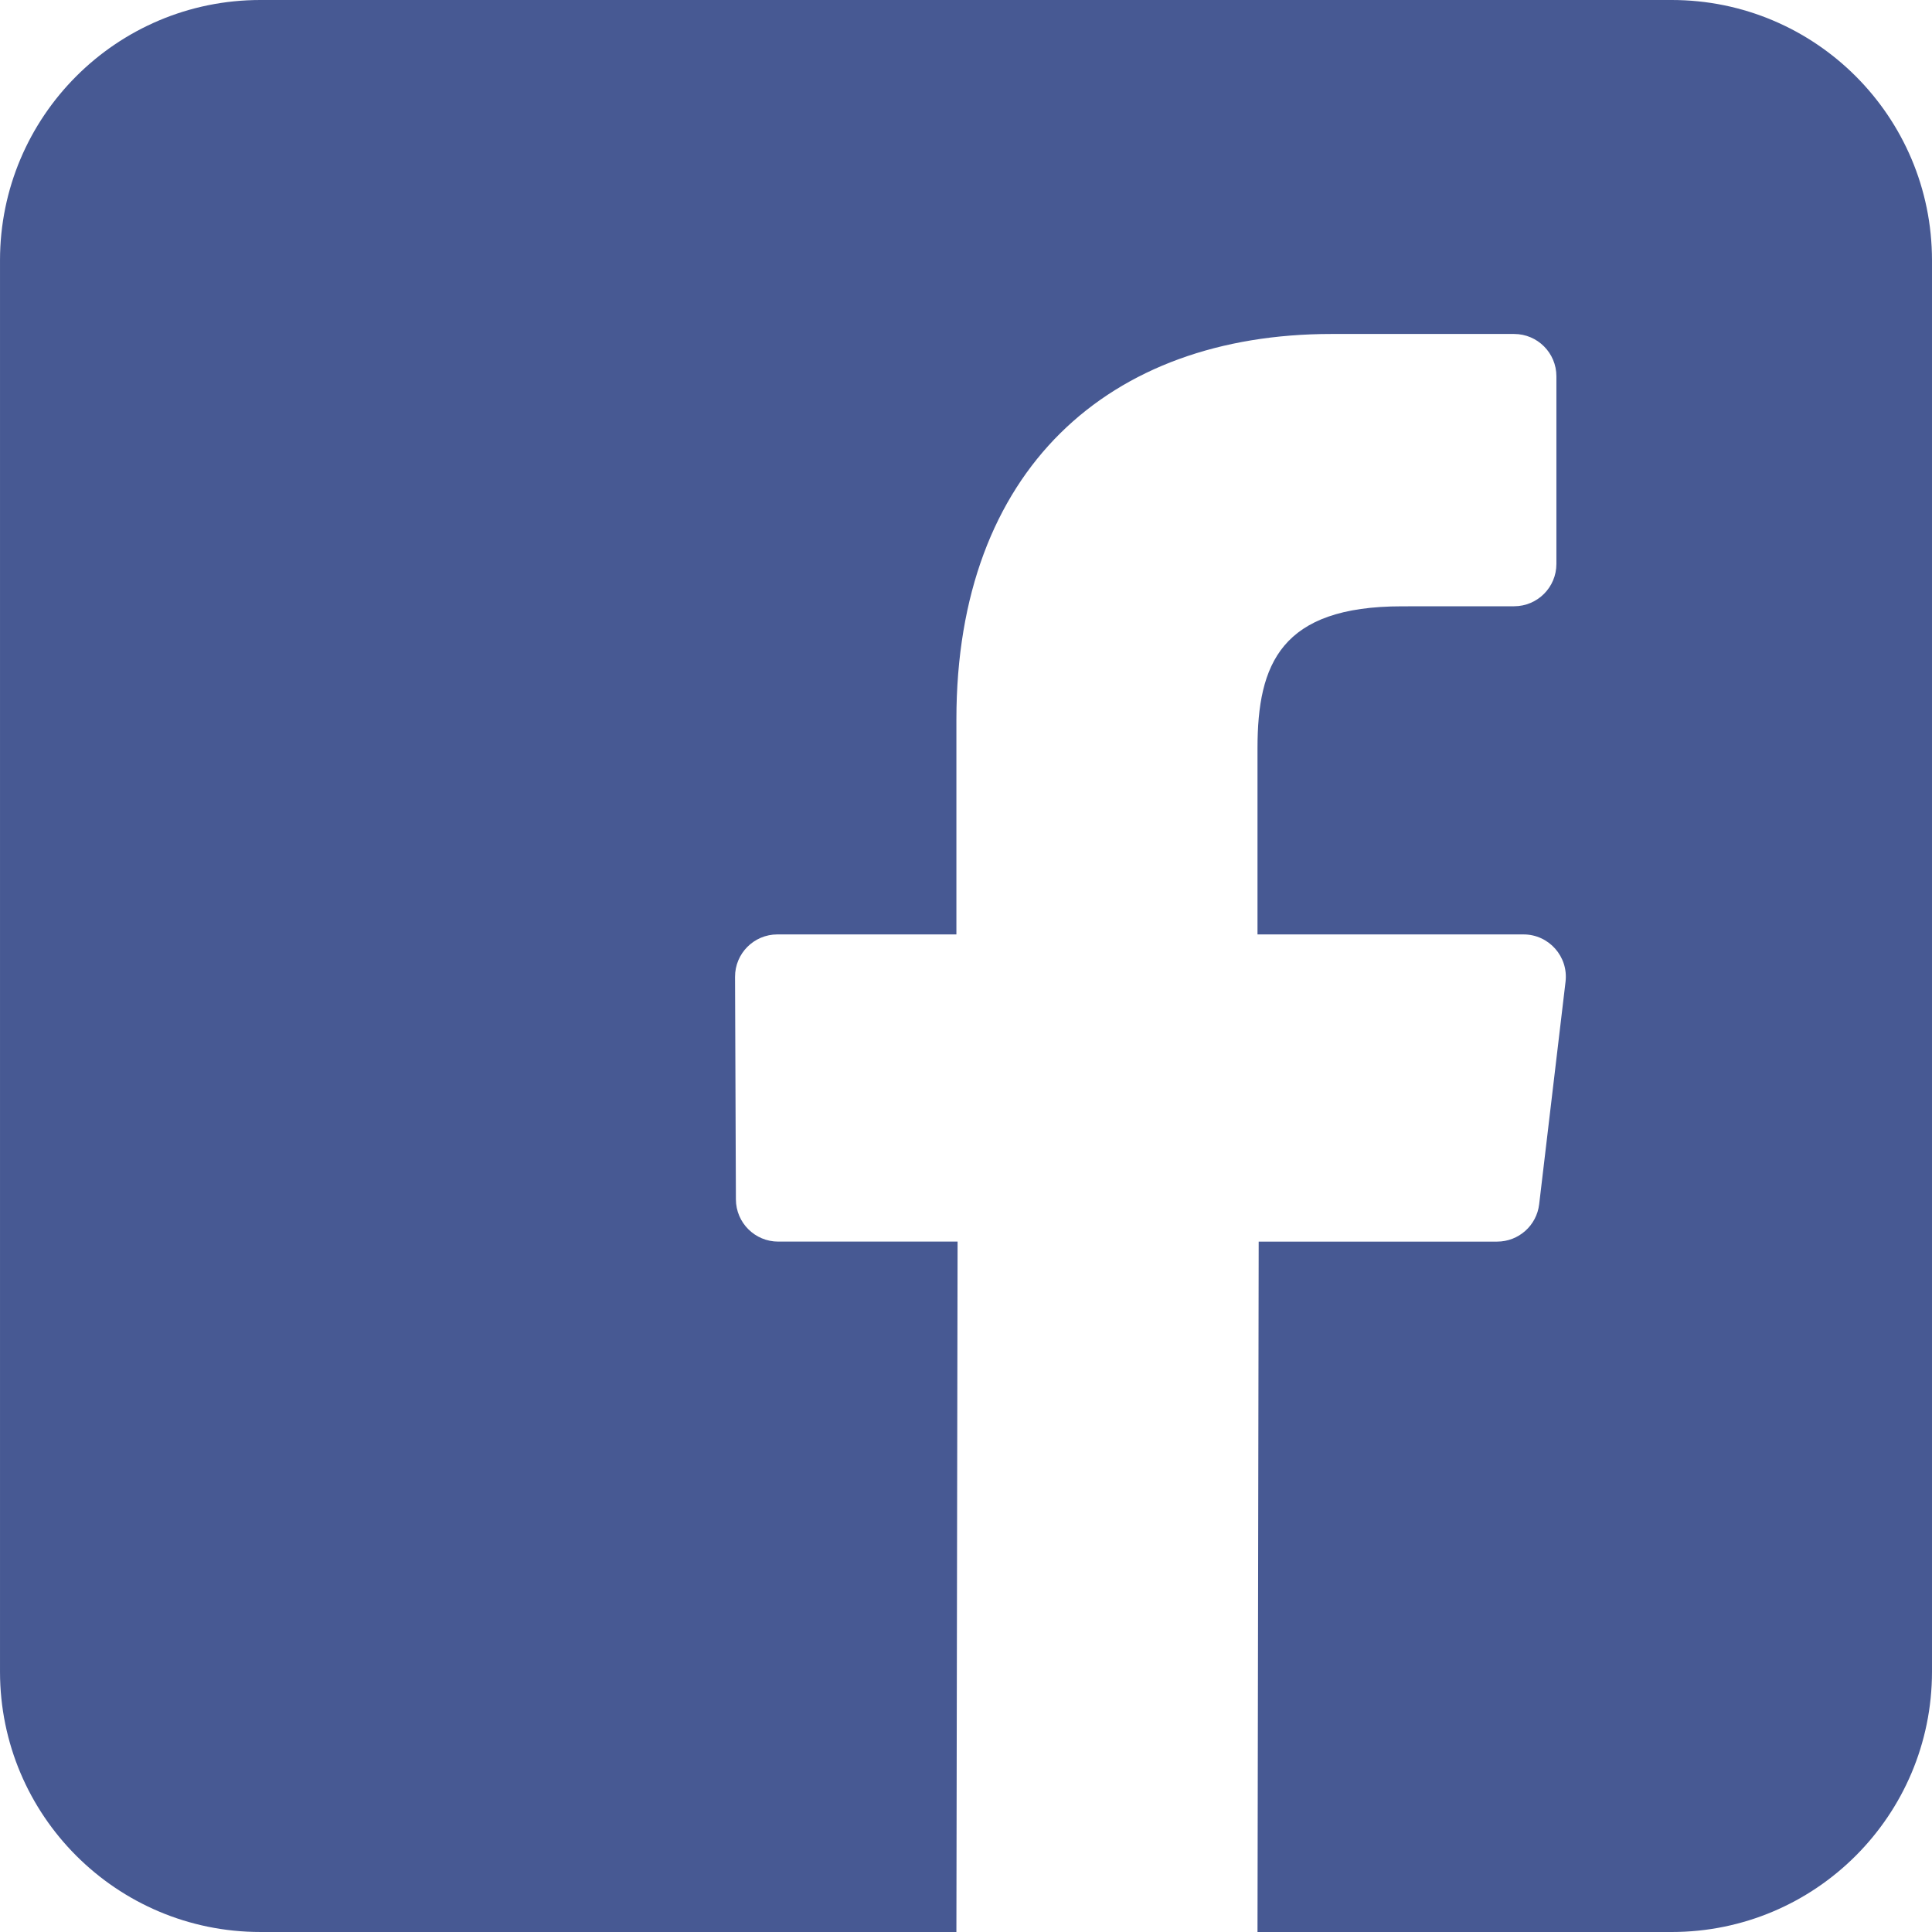
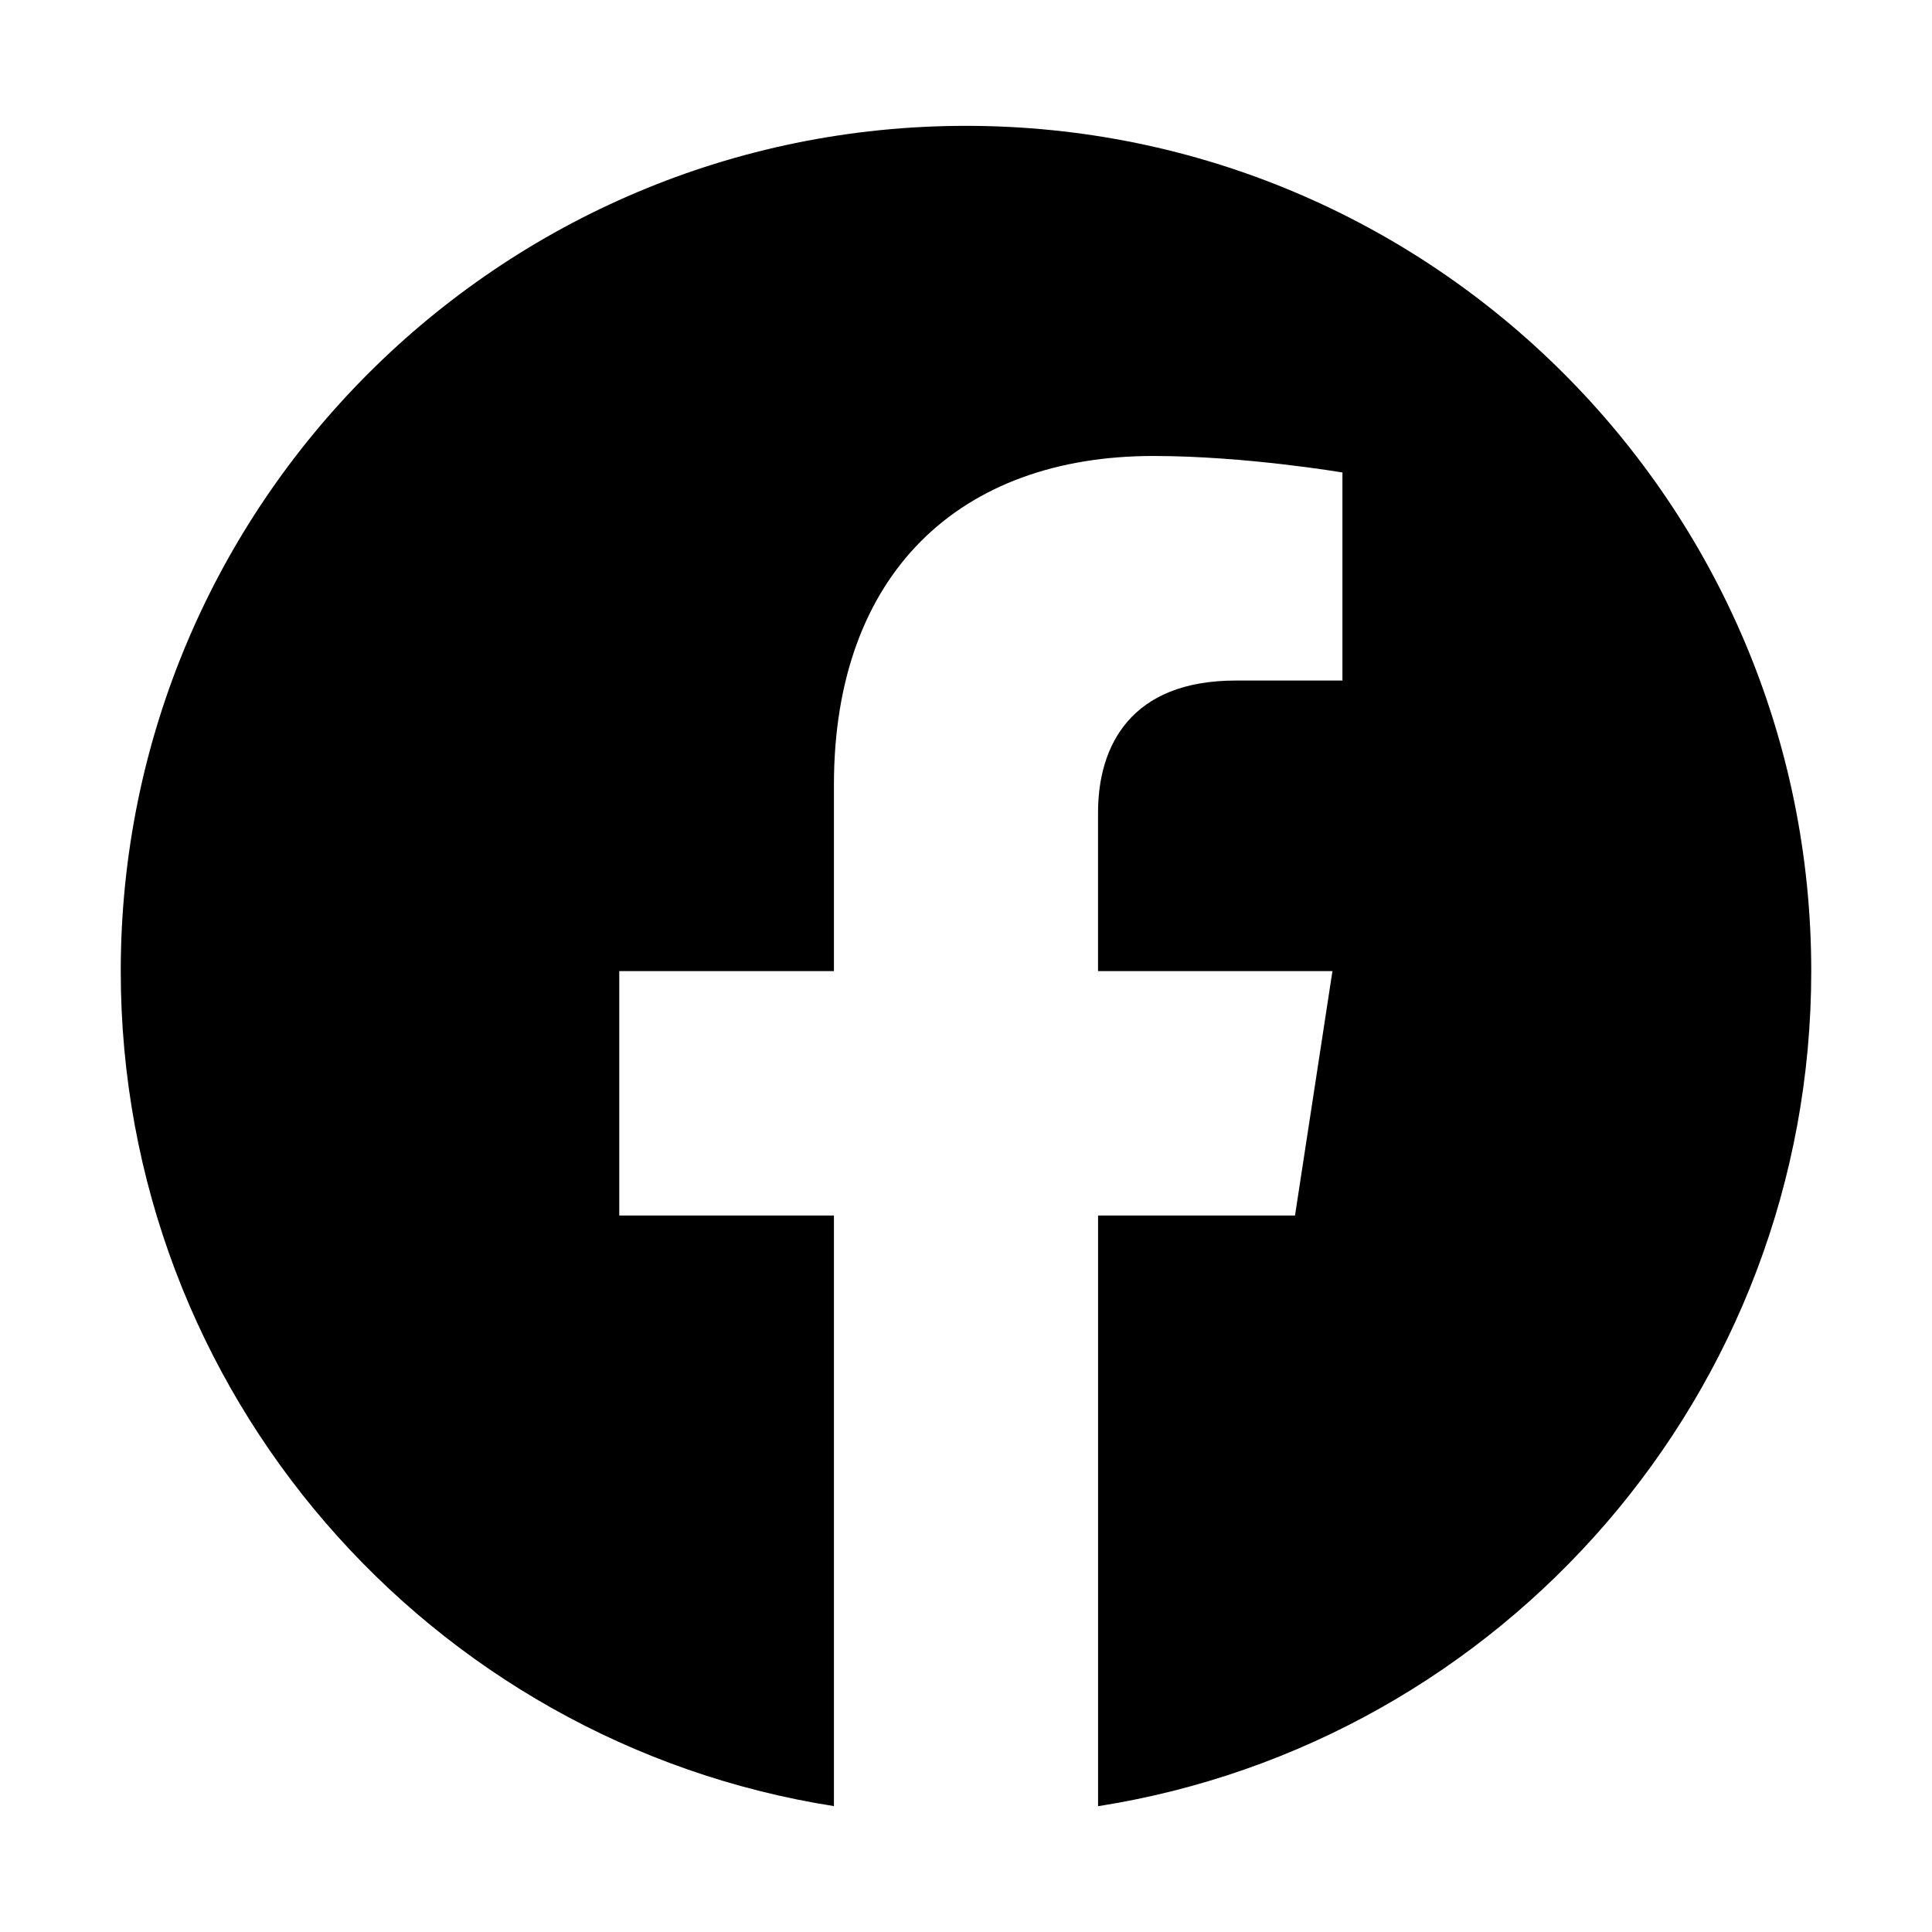
- <svg xmlns="http://www.w3.org/2000/svg" height="800px" width="800px" version="1.1" id="Layer_1" viewBox="0 0 408.788 408.788" xml:space="preserve">
-   <path style="fill:#475993;" d="M353.701,0H55.087C24.665,0,0.002,24.662,0.002,55.085v298.616c0,30.423,24.662,55.085,55.085,55.085  h147.275l0.251-146.078h-37.951c-4.932,0-8.935-3.988-8.954-8.92l-0.182-47.087c-0.019-4.959,3.996-8.989,8.955-8.989h37.882  v-45.498c0-52.8,32.247-81.55,79.348-81.55h38.65c4.945,0,8.955,4.009,8.955,8.955v39.704c0,4.944-4.007,8.952-8.95,8.955  l-23.719,0.011c-25.615,0-30.575,12.172-30.575,30.035v39.389h56.285c5.363,0,9.524,4.683,8.892,10.009l-5.581,47.087  c-0.534,4.506-4.355,7.901-8.892,7.901h-50.453l-0.251,146.078h87.631c30.422,0,55.084-24.662,55.084-55.084V55.085  C408.786,24.662,384.124,0,353.701,0z" />
+ <svg xmlns="http://www.w3.org/2000/svg" class="ionicon" viewBox="0 0 512 512">
+   <path d="M480 257.35c0-123.7-100.3-224-224-224s-224 100.3-224 224c0 111.8 81.9 204.47 189 221.29V322.12h-56.89v-64.77H221V208c0-56.13 33.45-87.16 84.61-87.16 24.51 0 50.15 4.38 50.15 4.38v55.13H327.5c-27.81 0-36.51 17.26-36.51 35v42h62.12l-9.92 64.77H291v156.54c107.1-16.81 189-109.48 189-221.31z" fill-rule="evenodd" />
</svg>
